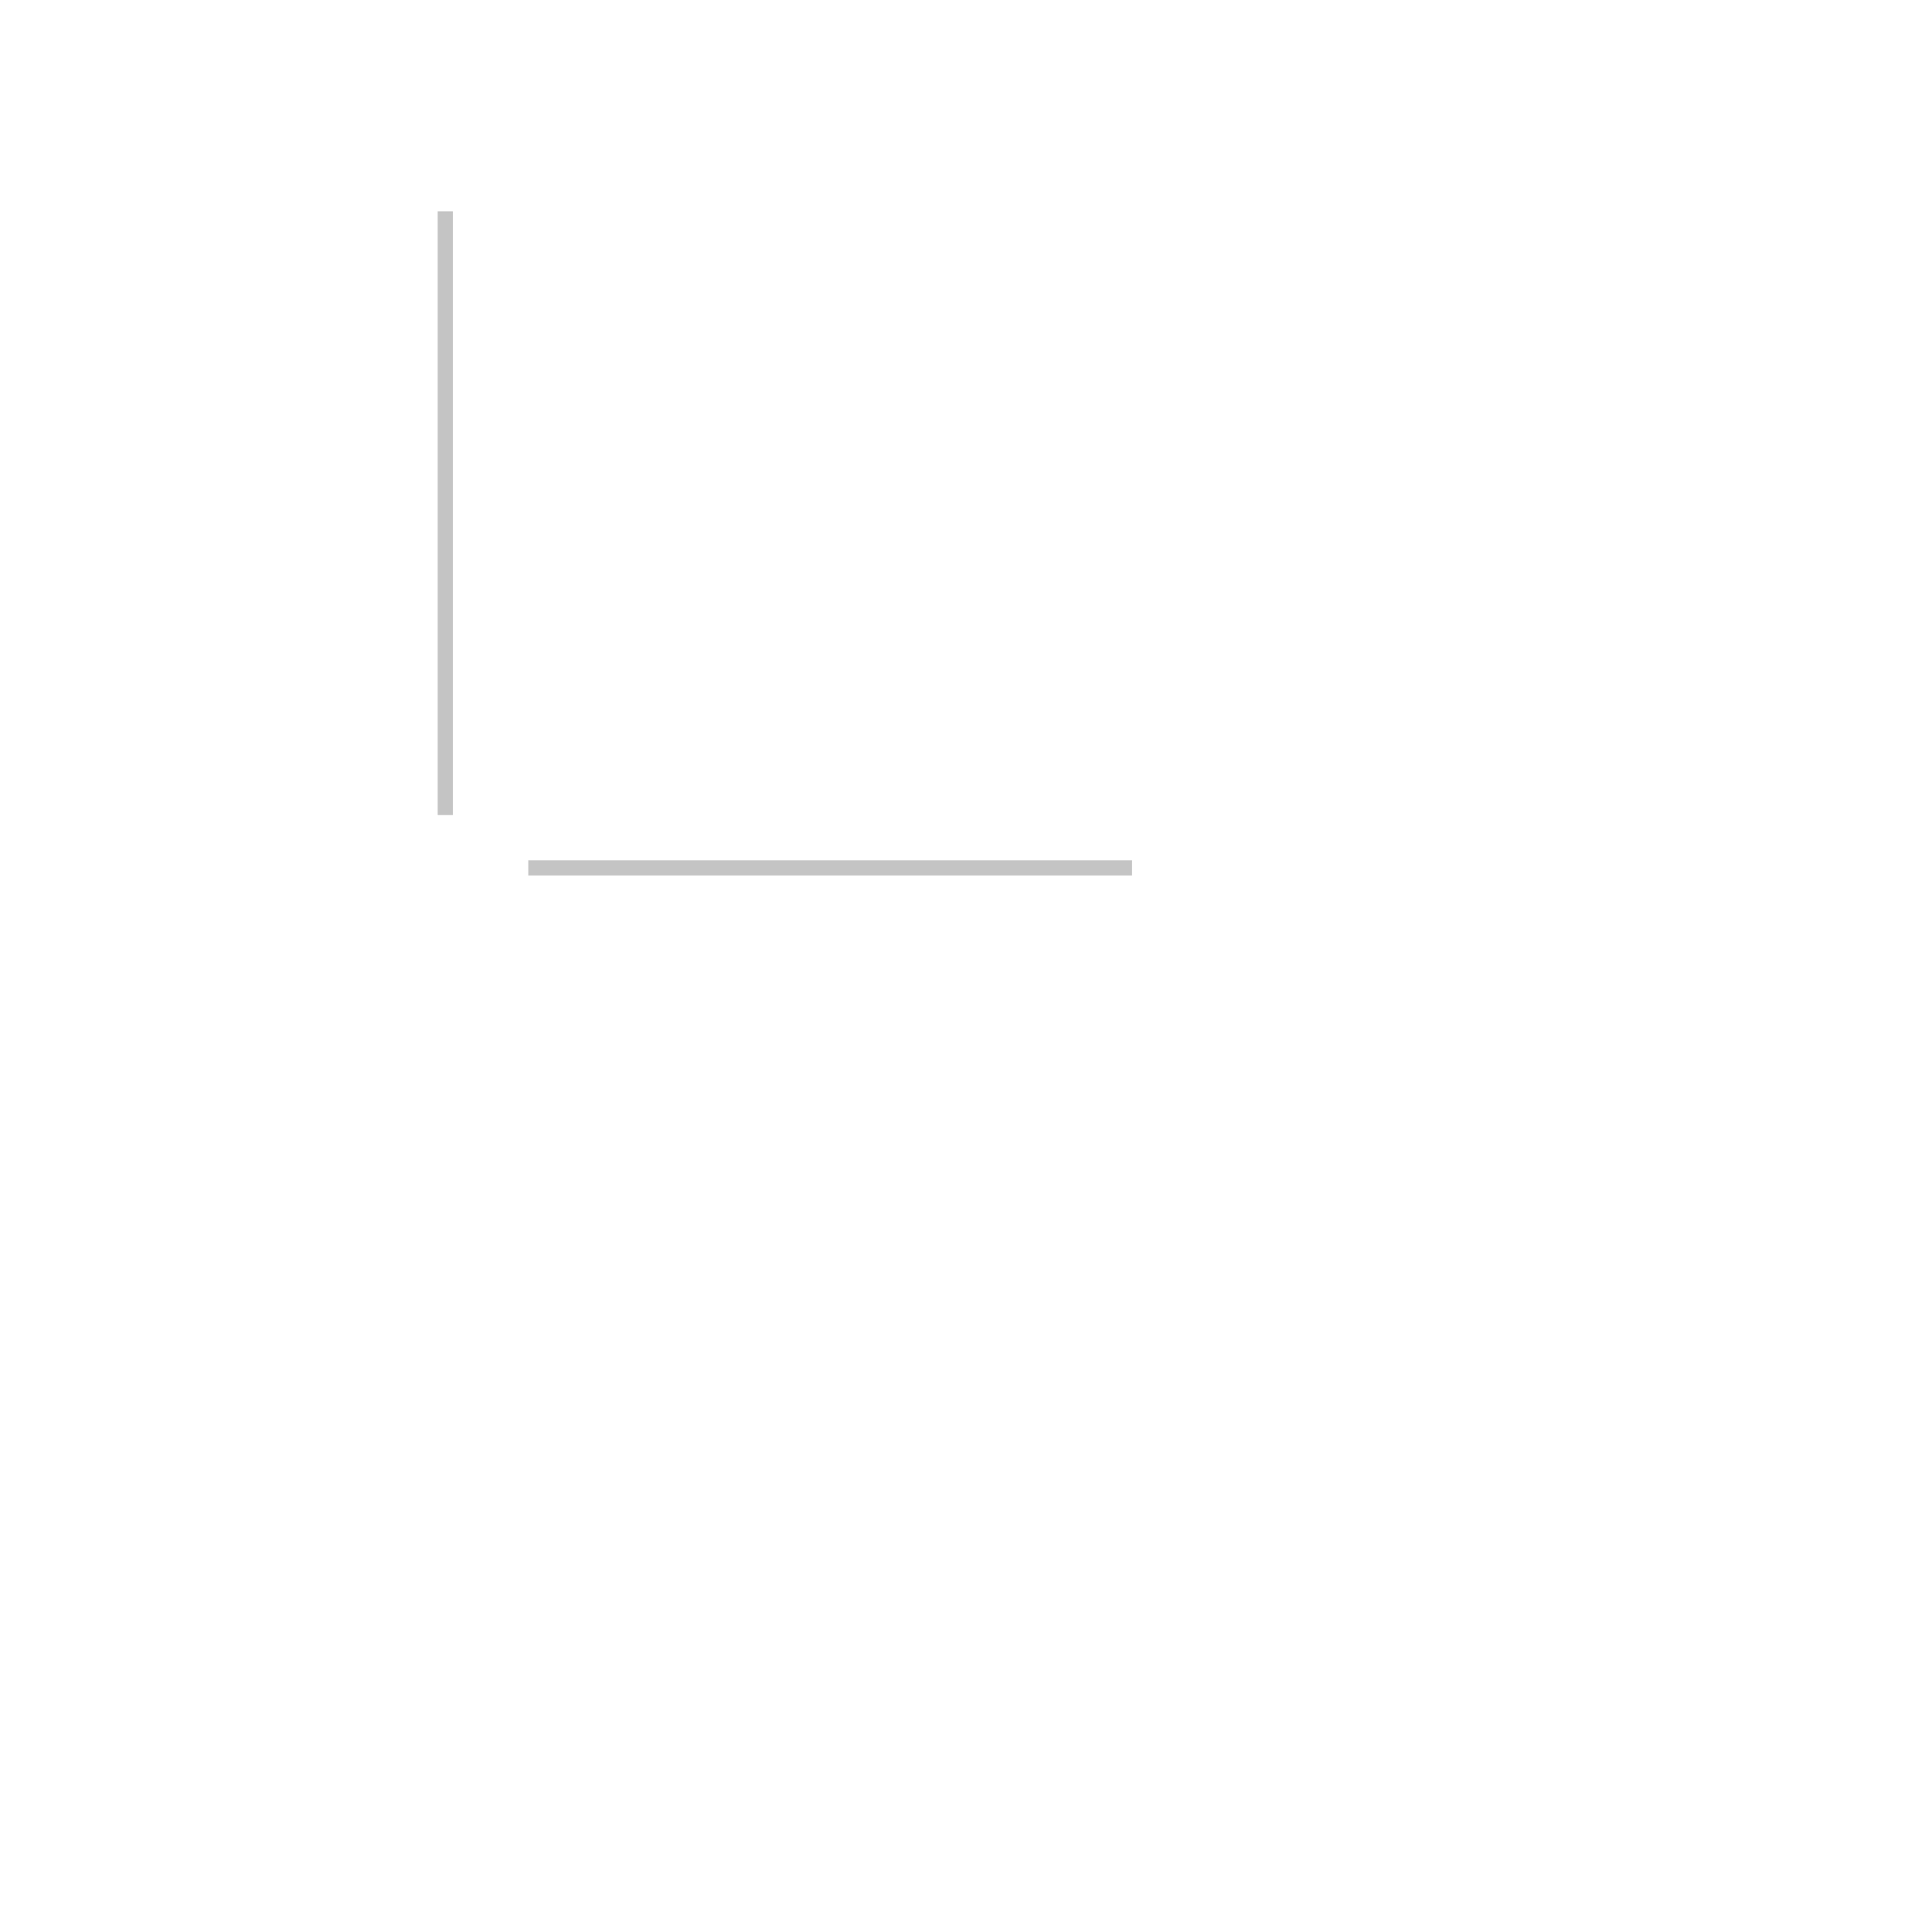
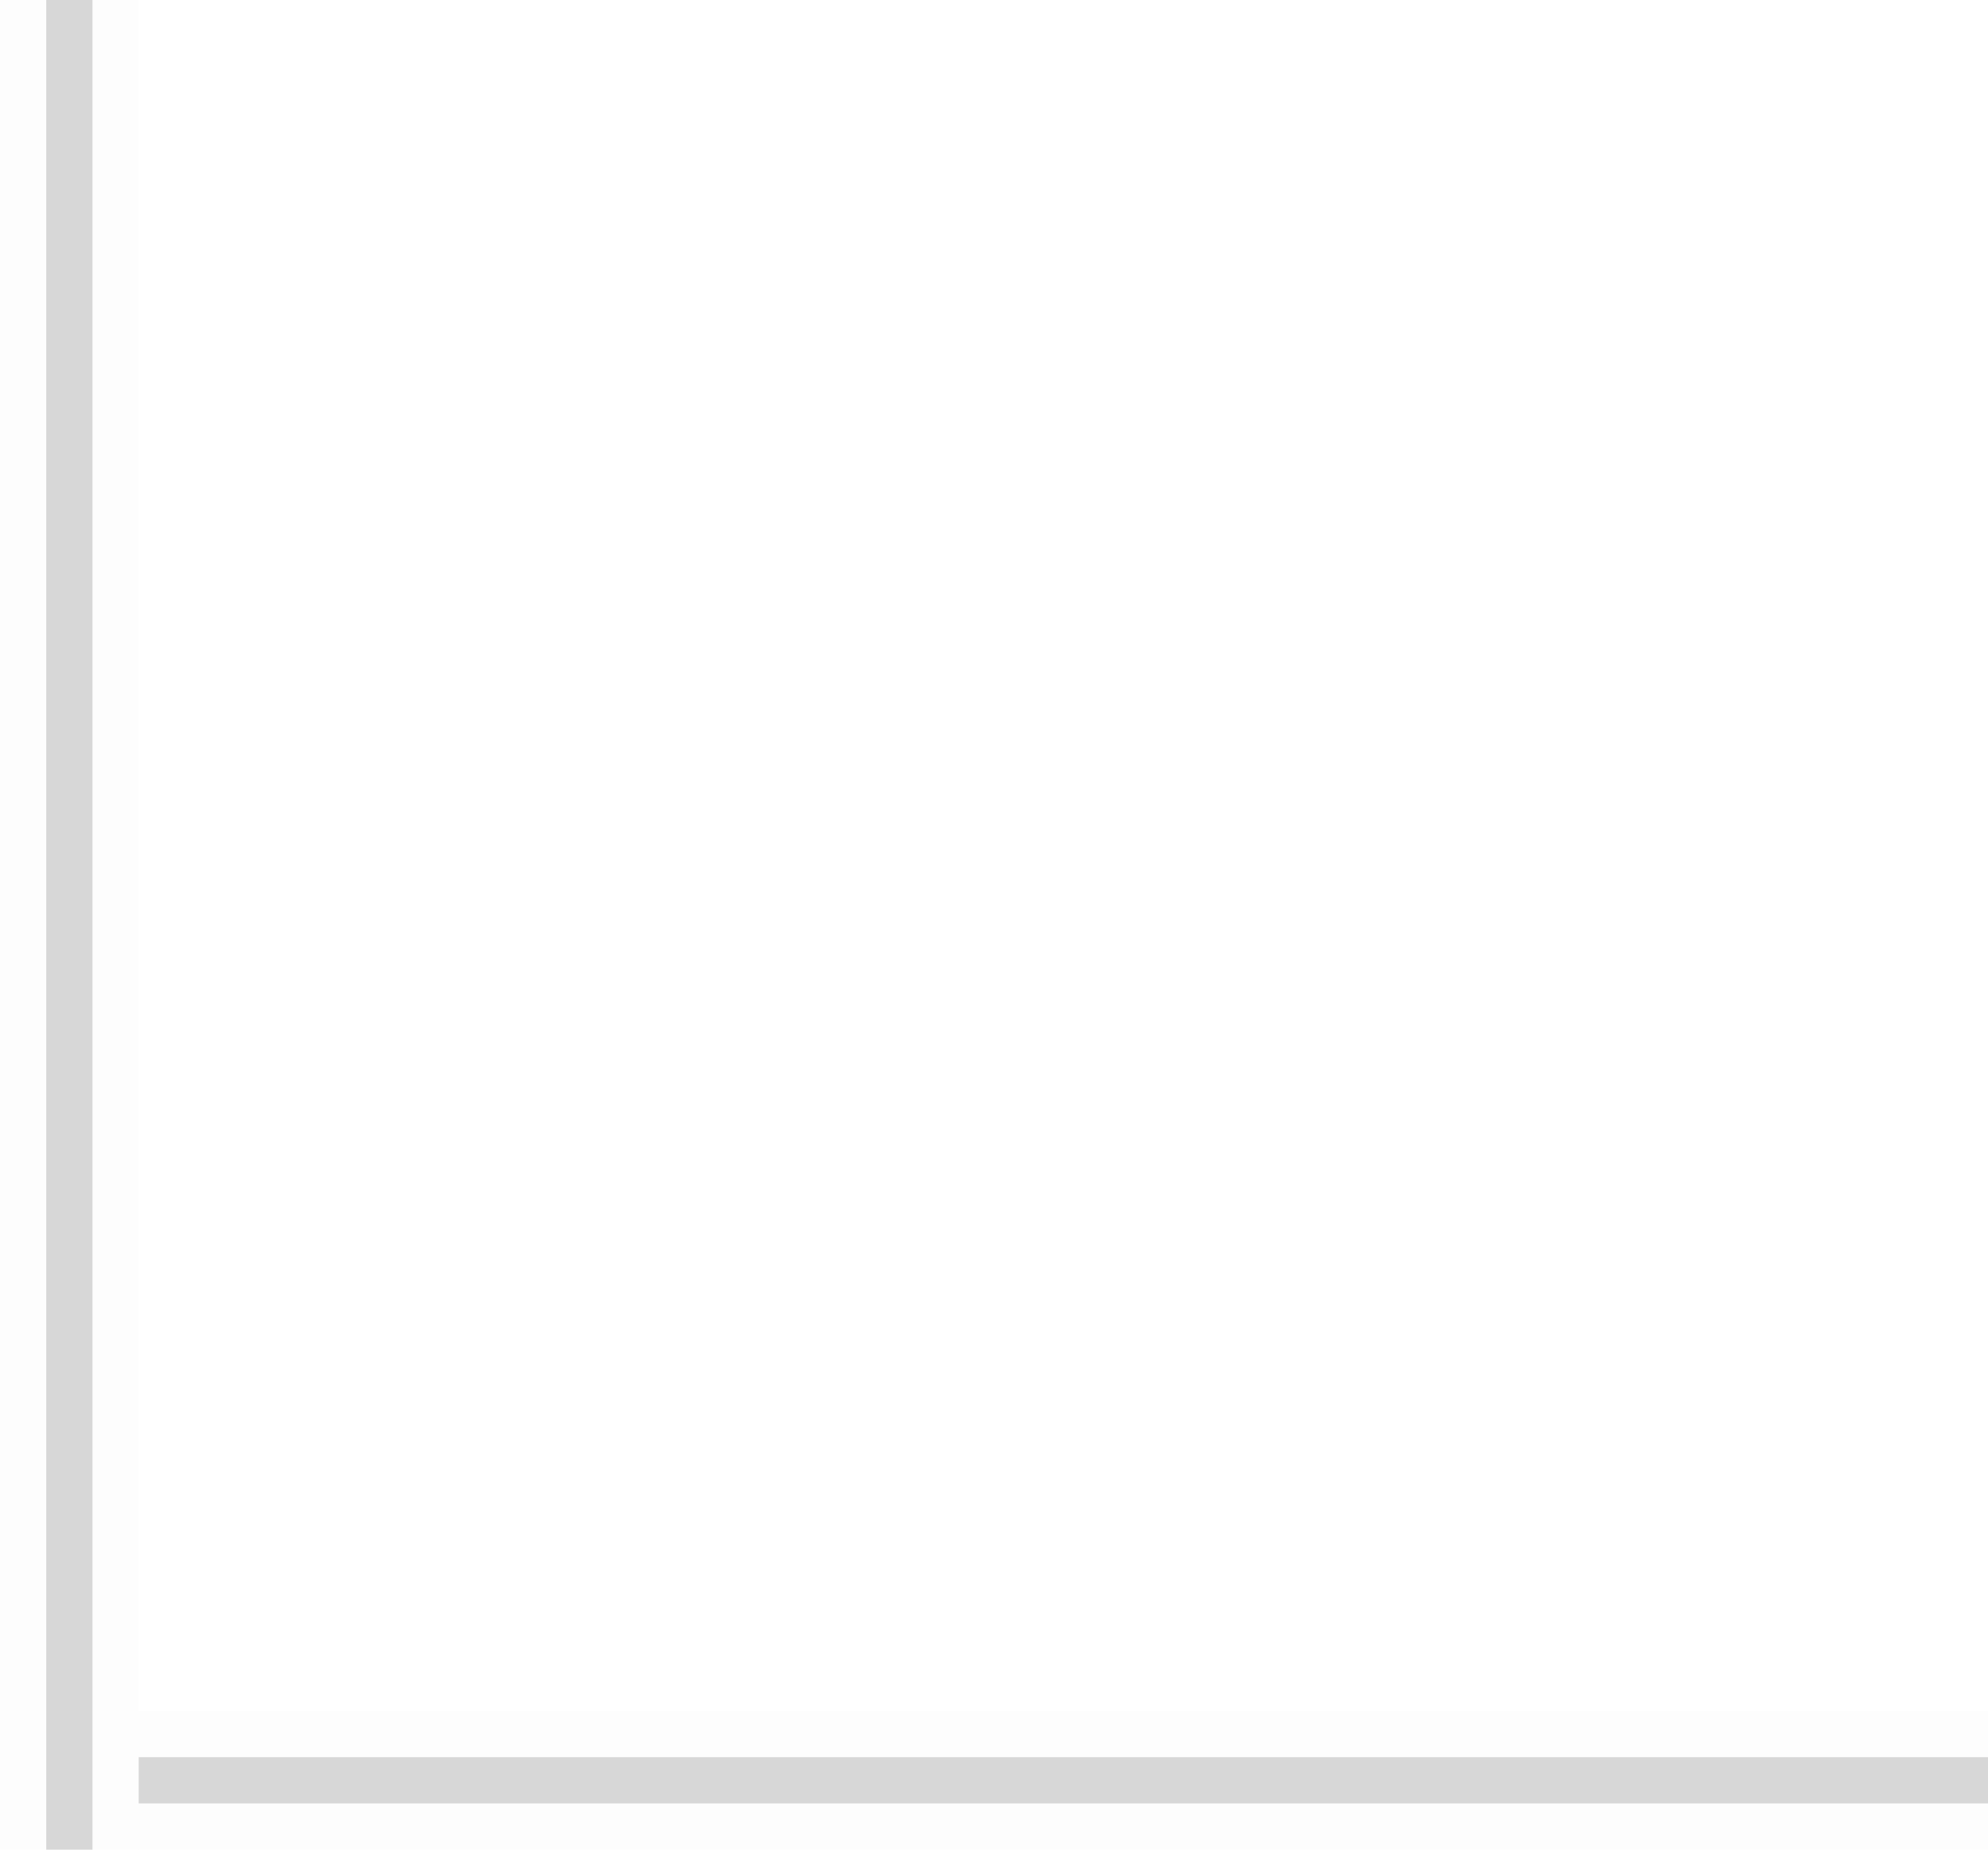
- <svg xmlns="http://www.w3.org/2000/svg" id="svg2" width="128" height="128" version="1">
-   <defs id="defs4">
-     <linearGradient id="linearGradient4213">
-       <stop id="stop4215" offset="0" style="stop-color:#000000;stop-opacity:1" />
-       <stop id="stop4217" offset="1" style="stop-color:#000000;stop-opacity:0" />
-     </linearGradient>
-     <linearGradient id="linearGradient3272">
-       <stop id="stop3274" offset="0" style="stop-color:white;stop-opacity:1" />
-       <stop id="stop3276" offset="1" style="stop-color:white;stop-opacity:0" />
-     </linearGradient>
-   </defs>
-   <g id="layer1">
-     <g id="vertical-line" transform="translate(-4.96875,0.40625)">
-       <path id="path2993" d="m 32.969,13.594 0,40 3,0 0,-40 -3,0 z" style="opacity:0.01;fill:#000000;fill-opacity:0.2;stroke:none" />
-       <path id="path3785" d="m 33.969,13.594 0,40 1,0 0,-40 -1,0 z" style="fill:#000000;fill-opacity:0.1;stroke:none" />
-       <path id="path2998" d="m 33.969,13.594 0,40 1,0 0,-40 -1,0 z" style="fill:#000000;fill-opacity:0.15;stroke:none" />
-     </g>
-     <g id="horizontal-line" transform="translate(-0.690972,0.471)">
-       <path id="path3767" d="m 75.691,55.529 -40,0 0,3 40,0 0,-3 z" style="opacity:0.01;fill:#000000;fill-opacity:0.2;stroke:none" />
-       <path id="path2992" d="m 75.691,56.529 -40,0 0,1 40,0 0,-1 z" style="fill:#000000;fill-opacity:0.1;stroke:none" />
-       <path id="path3787" d="m 75.691,56.529 -40,0 0,1 40,0 0,-1 z" style="fill:#000000;fill-opacity:0.15;stroke:none" />
-     </g>
+ <svg xmlns="http://www.w3.org/2000/svg" width="43" height="40" version="1">
+   <g id="vertical-line" transform="translate(-32.96875,-13.59375)">
+     <path d="m 32.969,13.594 v 40 h 3 v -40 z" style="opacity:0.01" />
+     <path d="m 33.969,13.594 v 40 h 1 v -40 z" style="fill-opacity:0.15" />
+   </g>
+   <g id="horizontal-line" transform="translate(-32.69097,-18.529)">
+     <path d="m 75.691,55.529 h -40 v 3 h 40 z" style="opacity:0.01" />
+     <path d="m 75.691,56.529 h -40 v 1 h 40 z" style="fill-opacity:0.15" />
  </g>
</svg>
